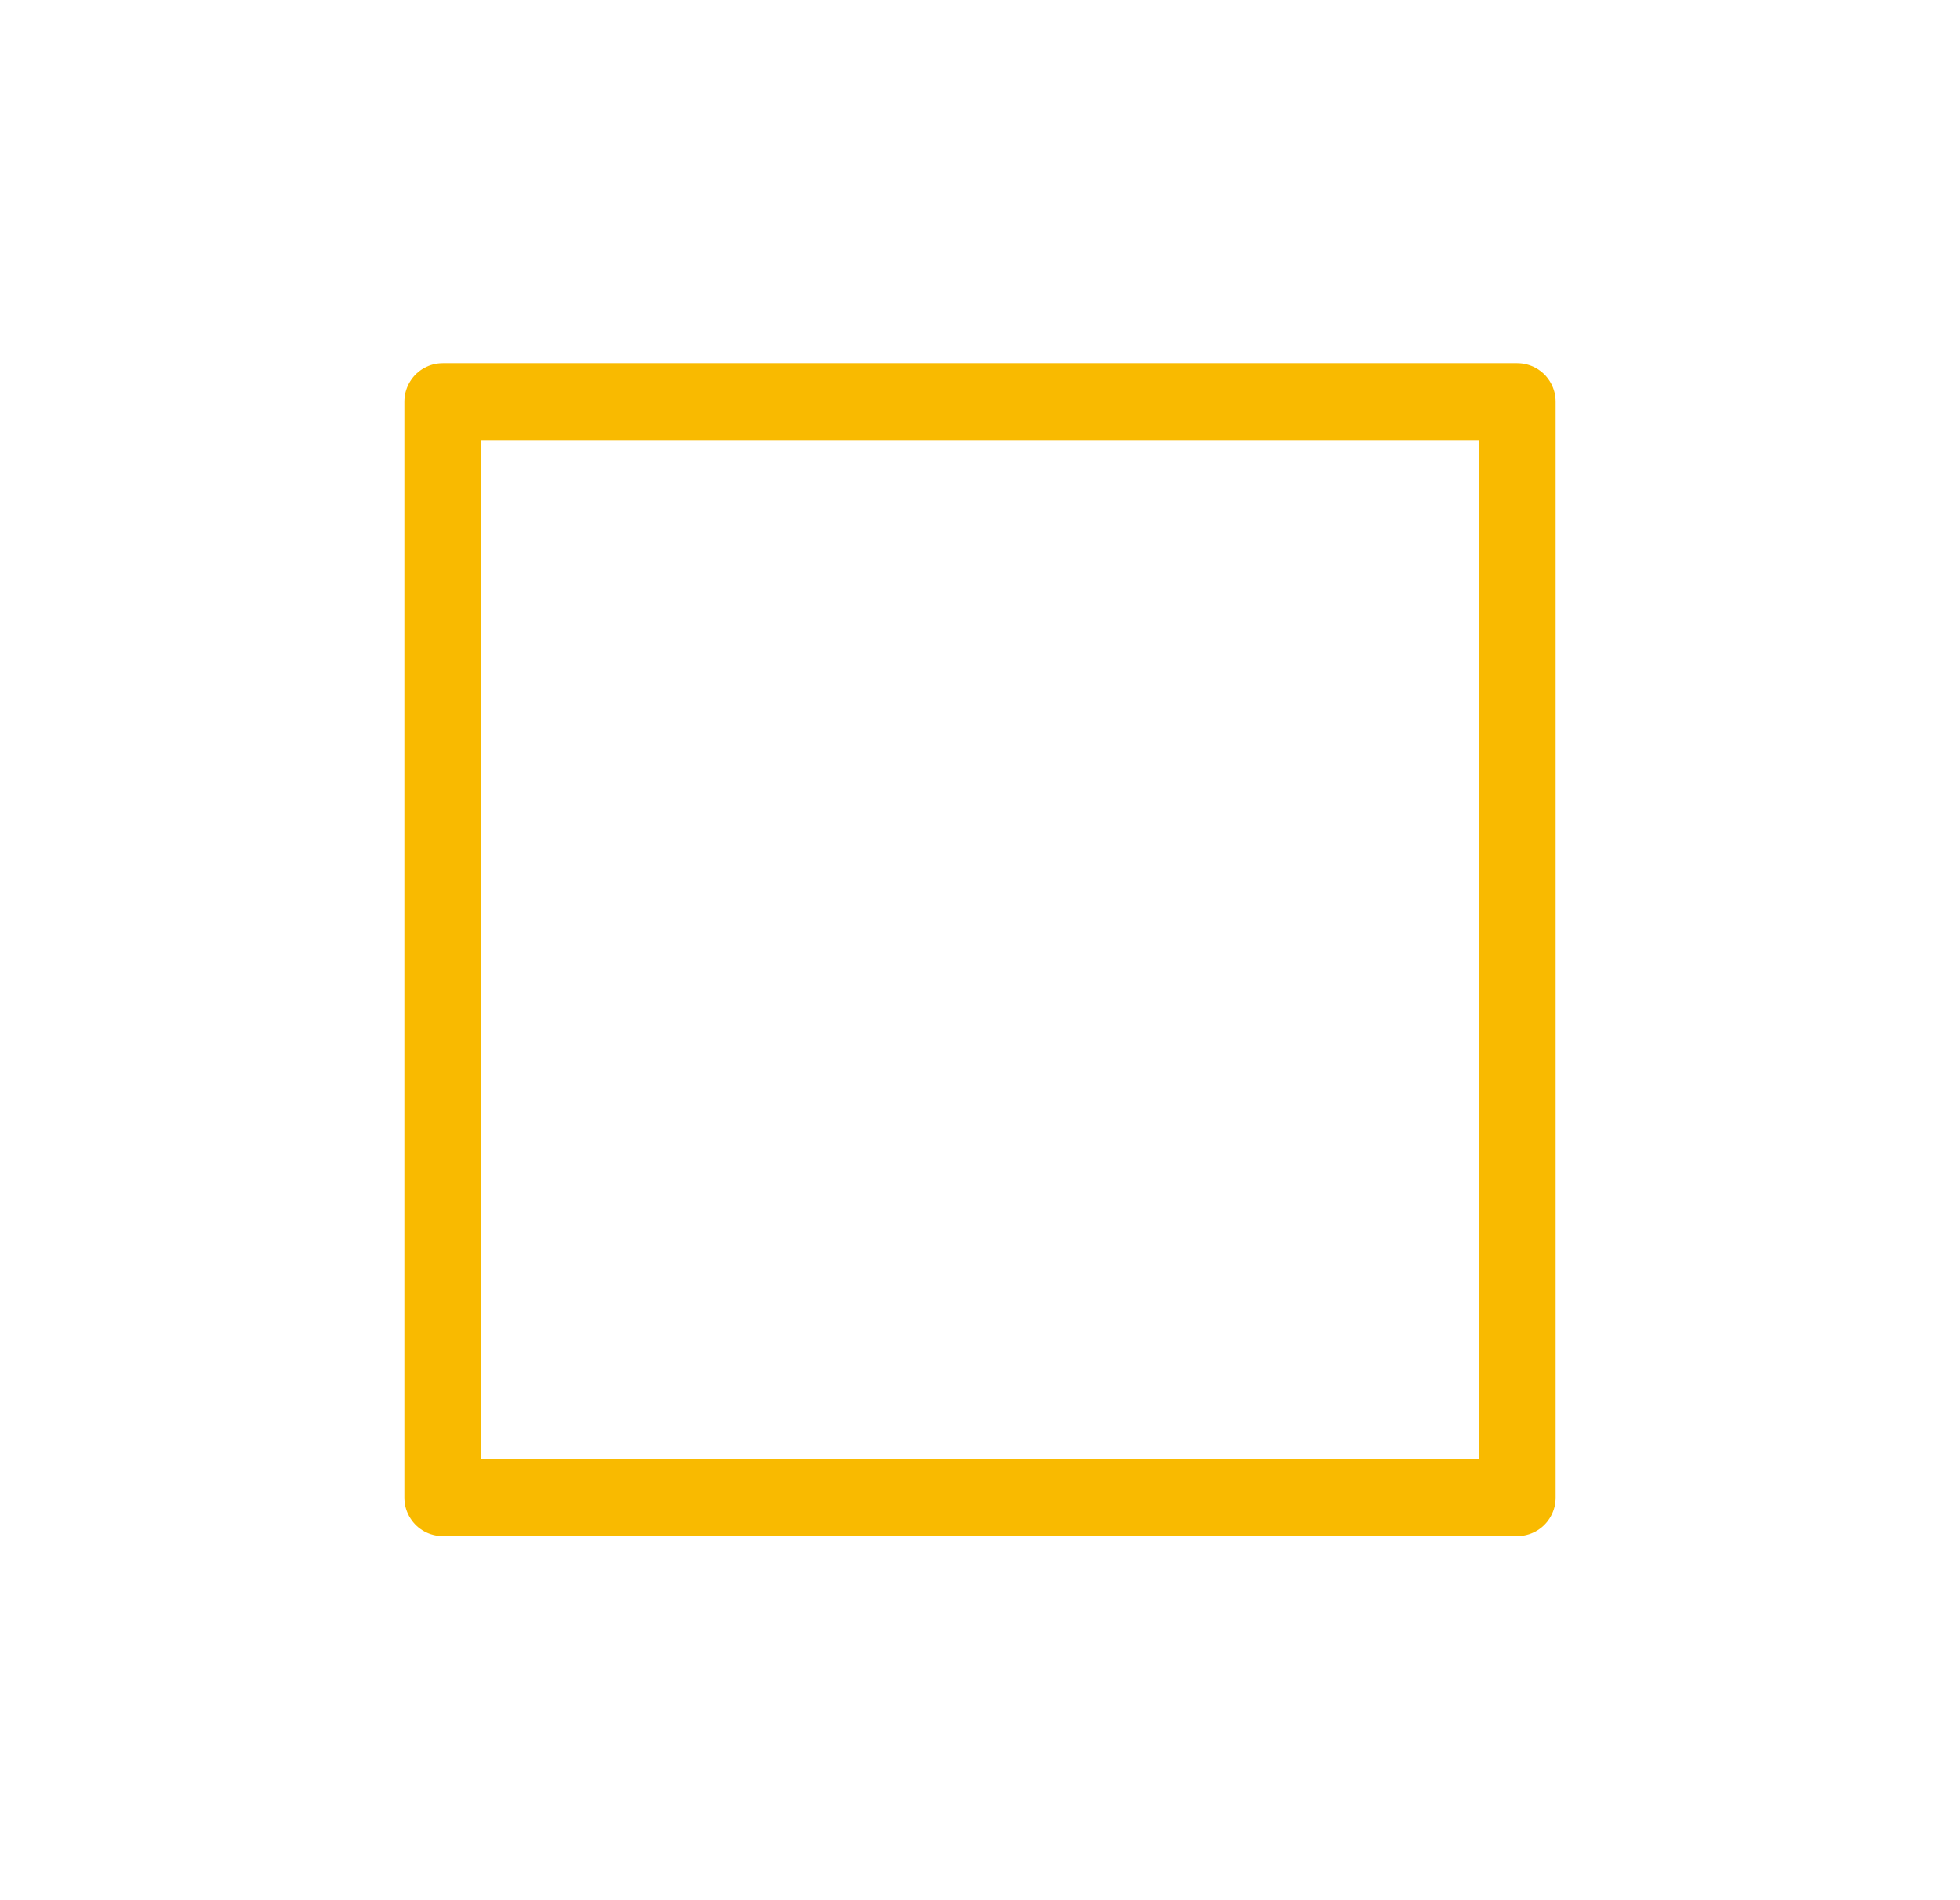
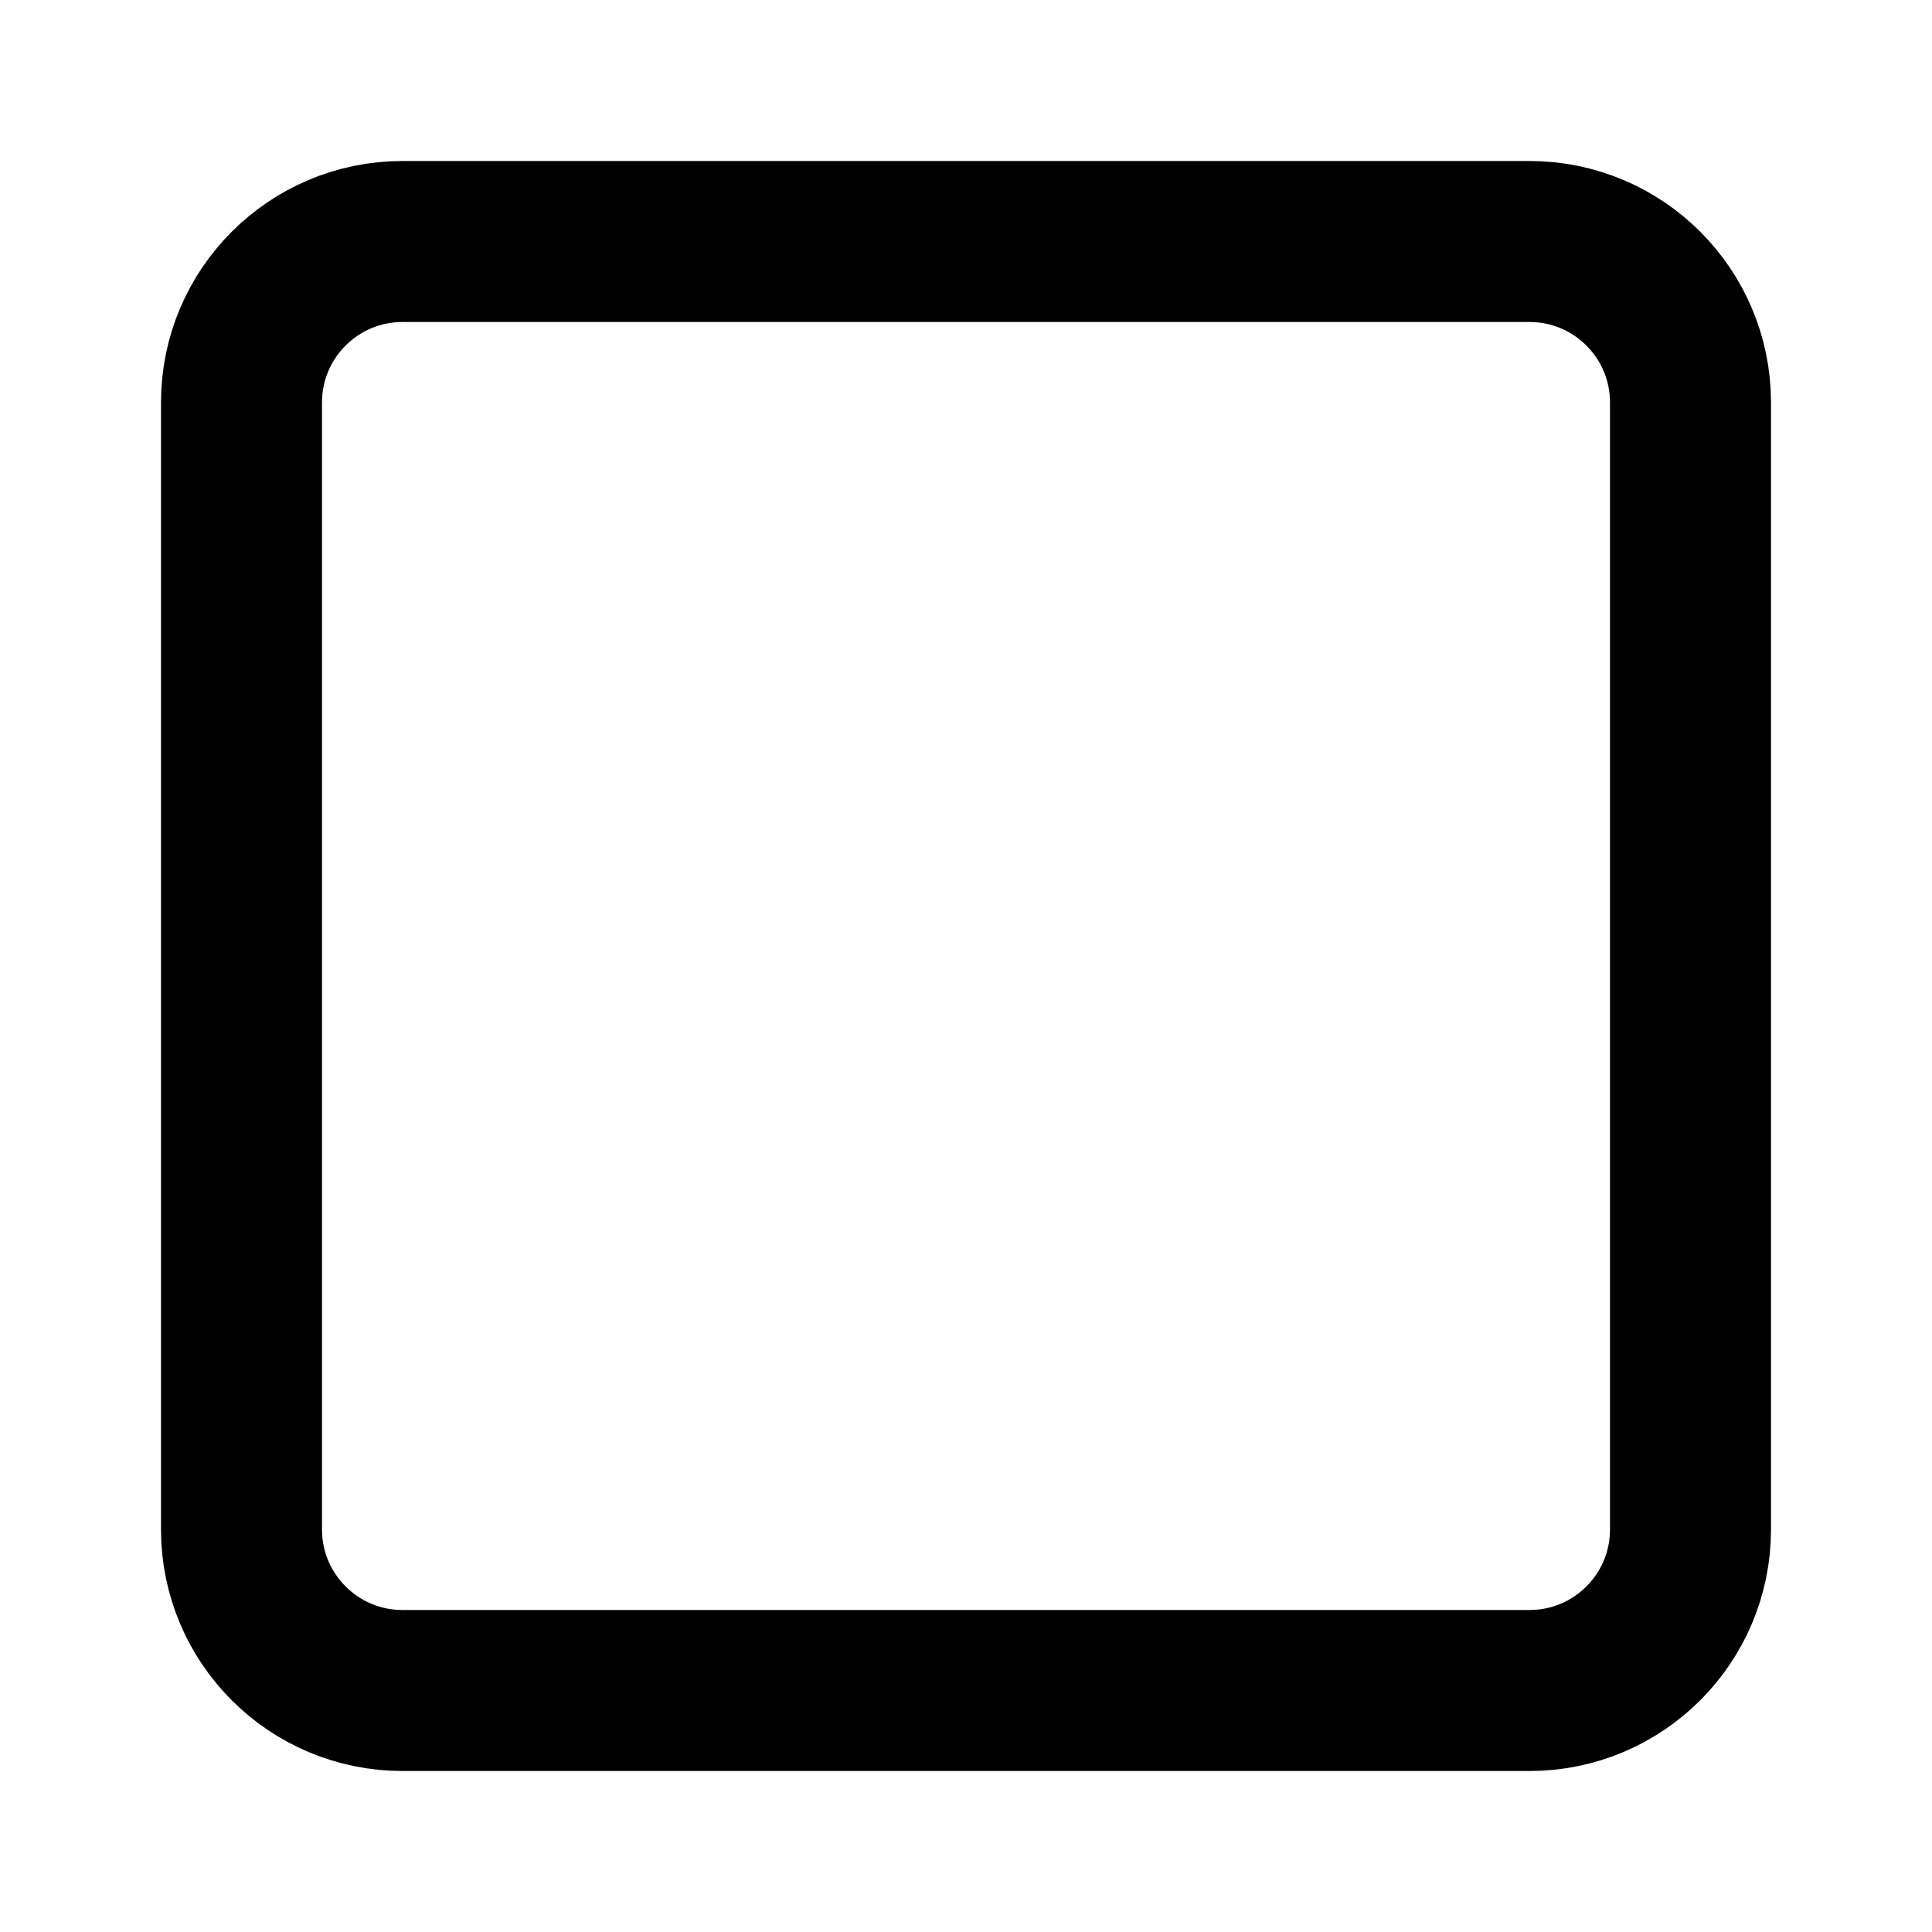
- <svg xmlns="http://www.w3.org/2000/svg" viewBox="0 0 51.04 49.47">
-   <defs>
-     <style>.cls-1,.cls-2{fill:none;}.cls-2{stroke:#f9ba00;stroke-linecap:round;stroke-linejoin:round;stroke-width:2px;}</style>
-   </defs>
-   <g id="Calque_2" data-name="Calque 2">
-     <g id="Calque_1-2" data-name="Calque 1">
-       <polyline class="cls-1" points="6.8 0 51.04 0 51.04 49.47 0 49.47 0 0 6.8 0" />
-       <rect class="cls-2" x="11.53" y="10.46" width="27.98" height="28.55" />
-     </g>
-   </g>
+ <svg xmlns="http://www.w3.org/2000/svg" width="24" height="24" viewBox="0 0 24 24" fill="none" stroke="currentColor" stroke-width="2" stroke-linecap="round" stroke-linejoin="round">
+   <rect width="18" height="18" x="3" y="3" rx="2" />
</svg>
